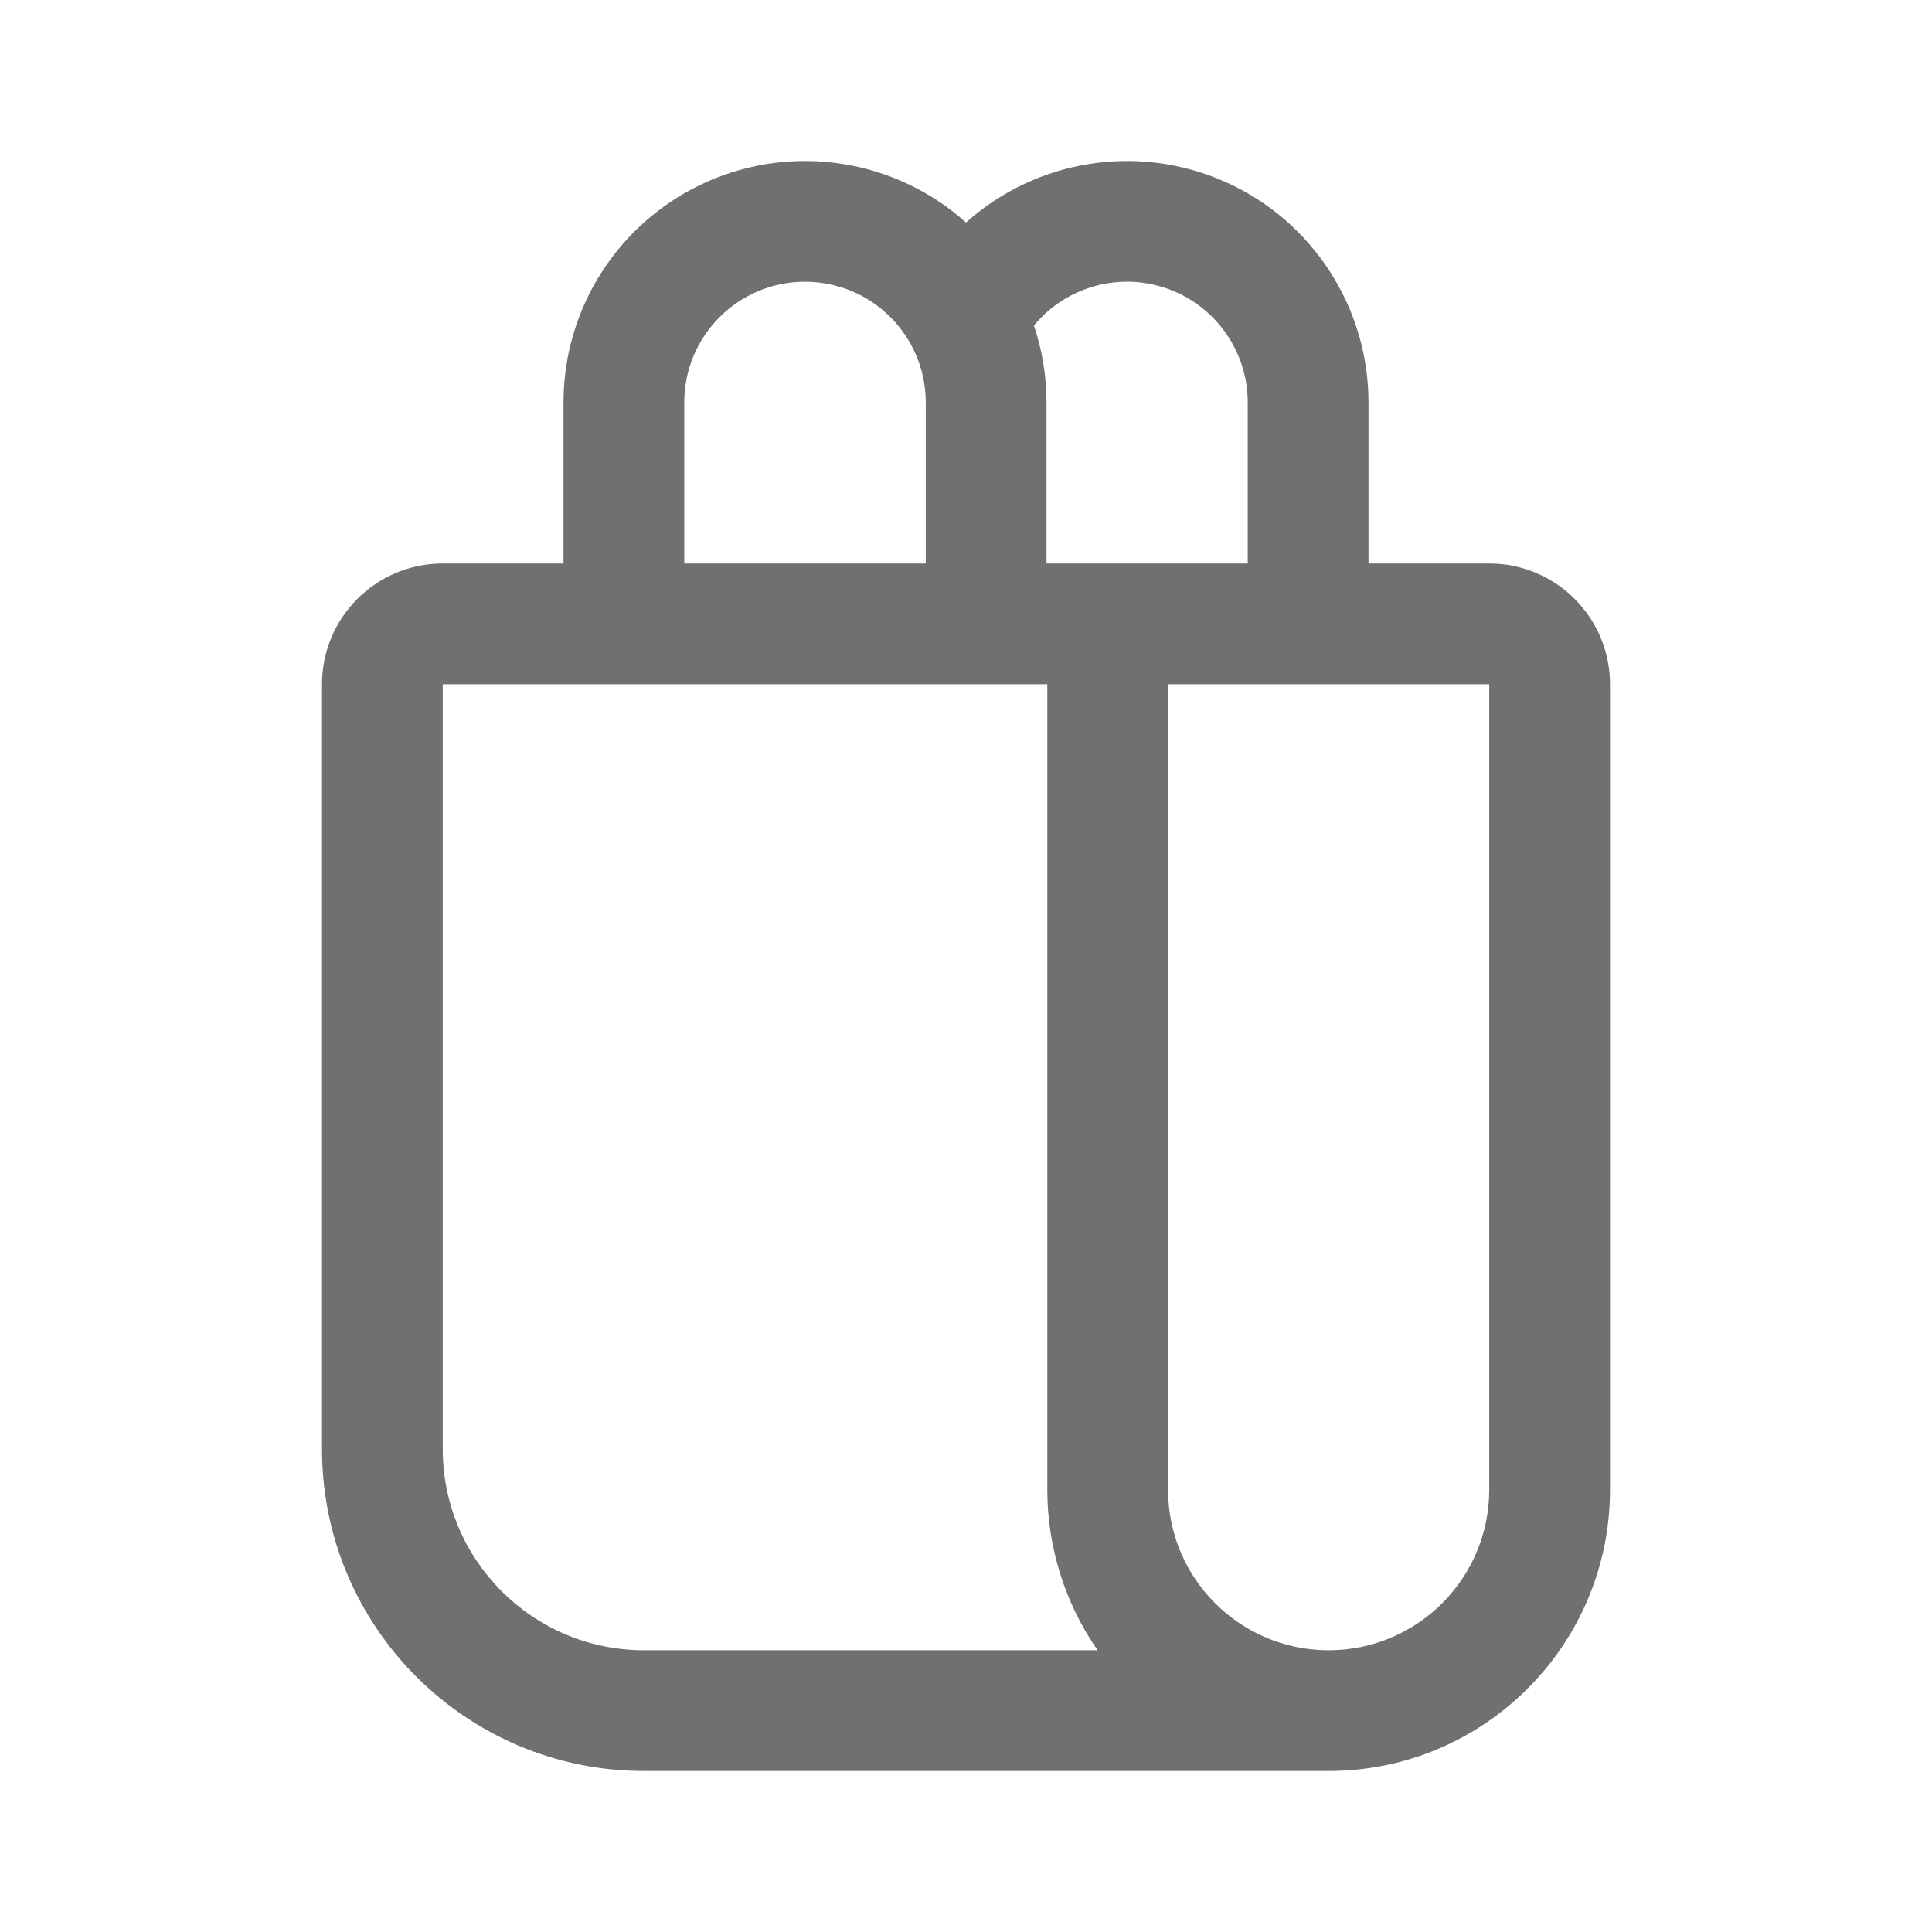
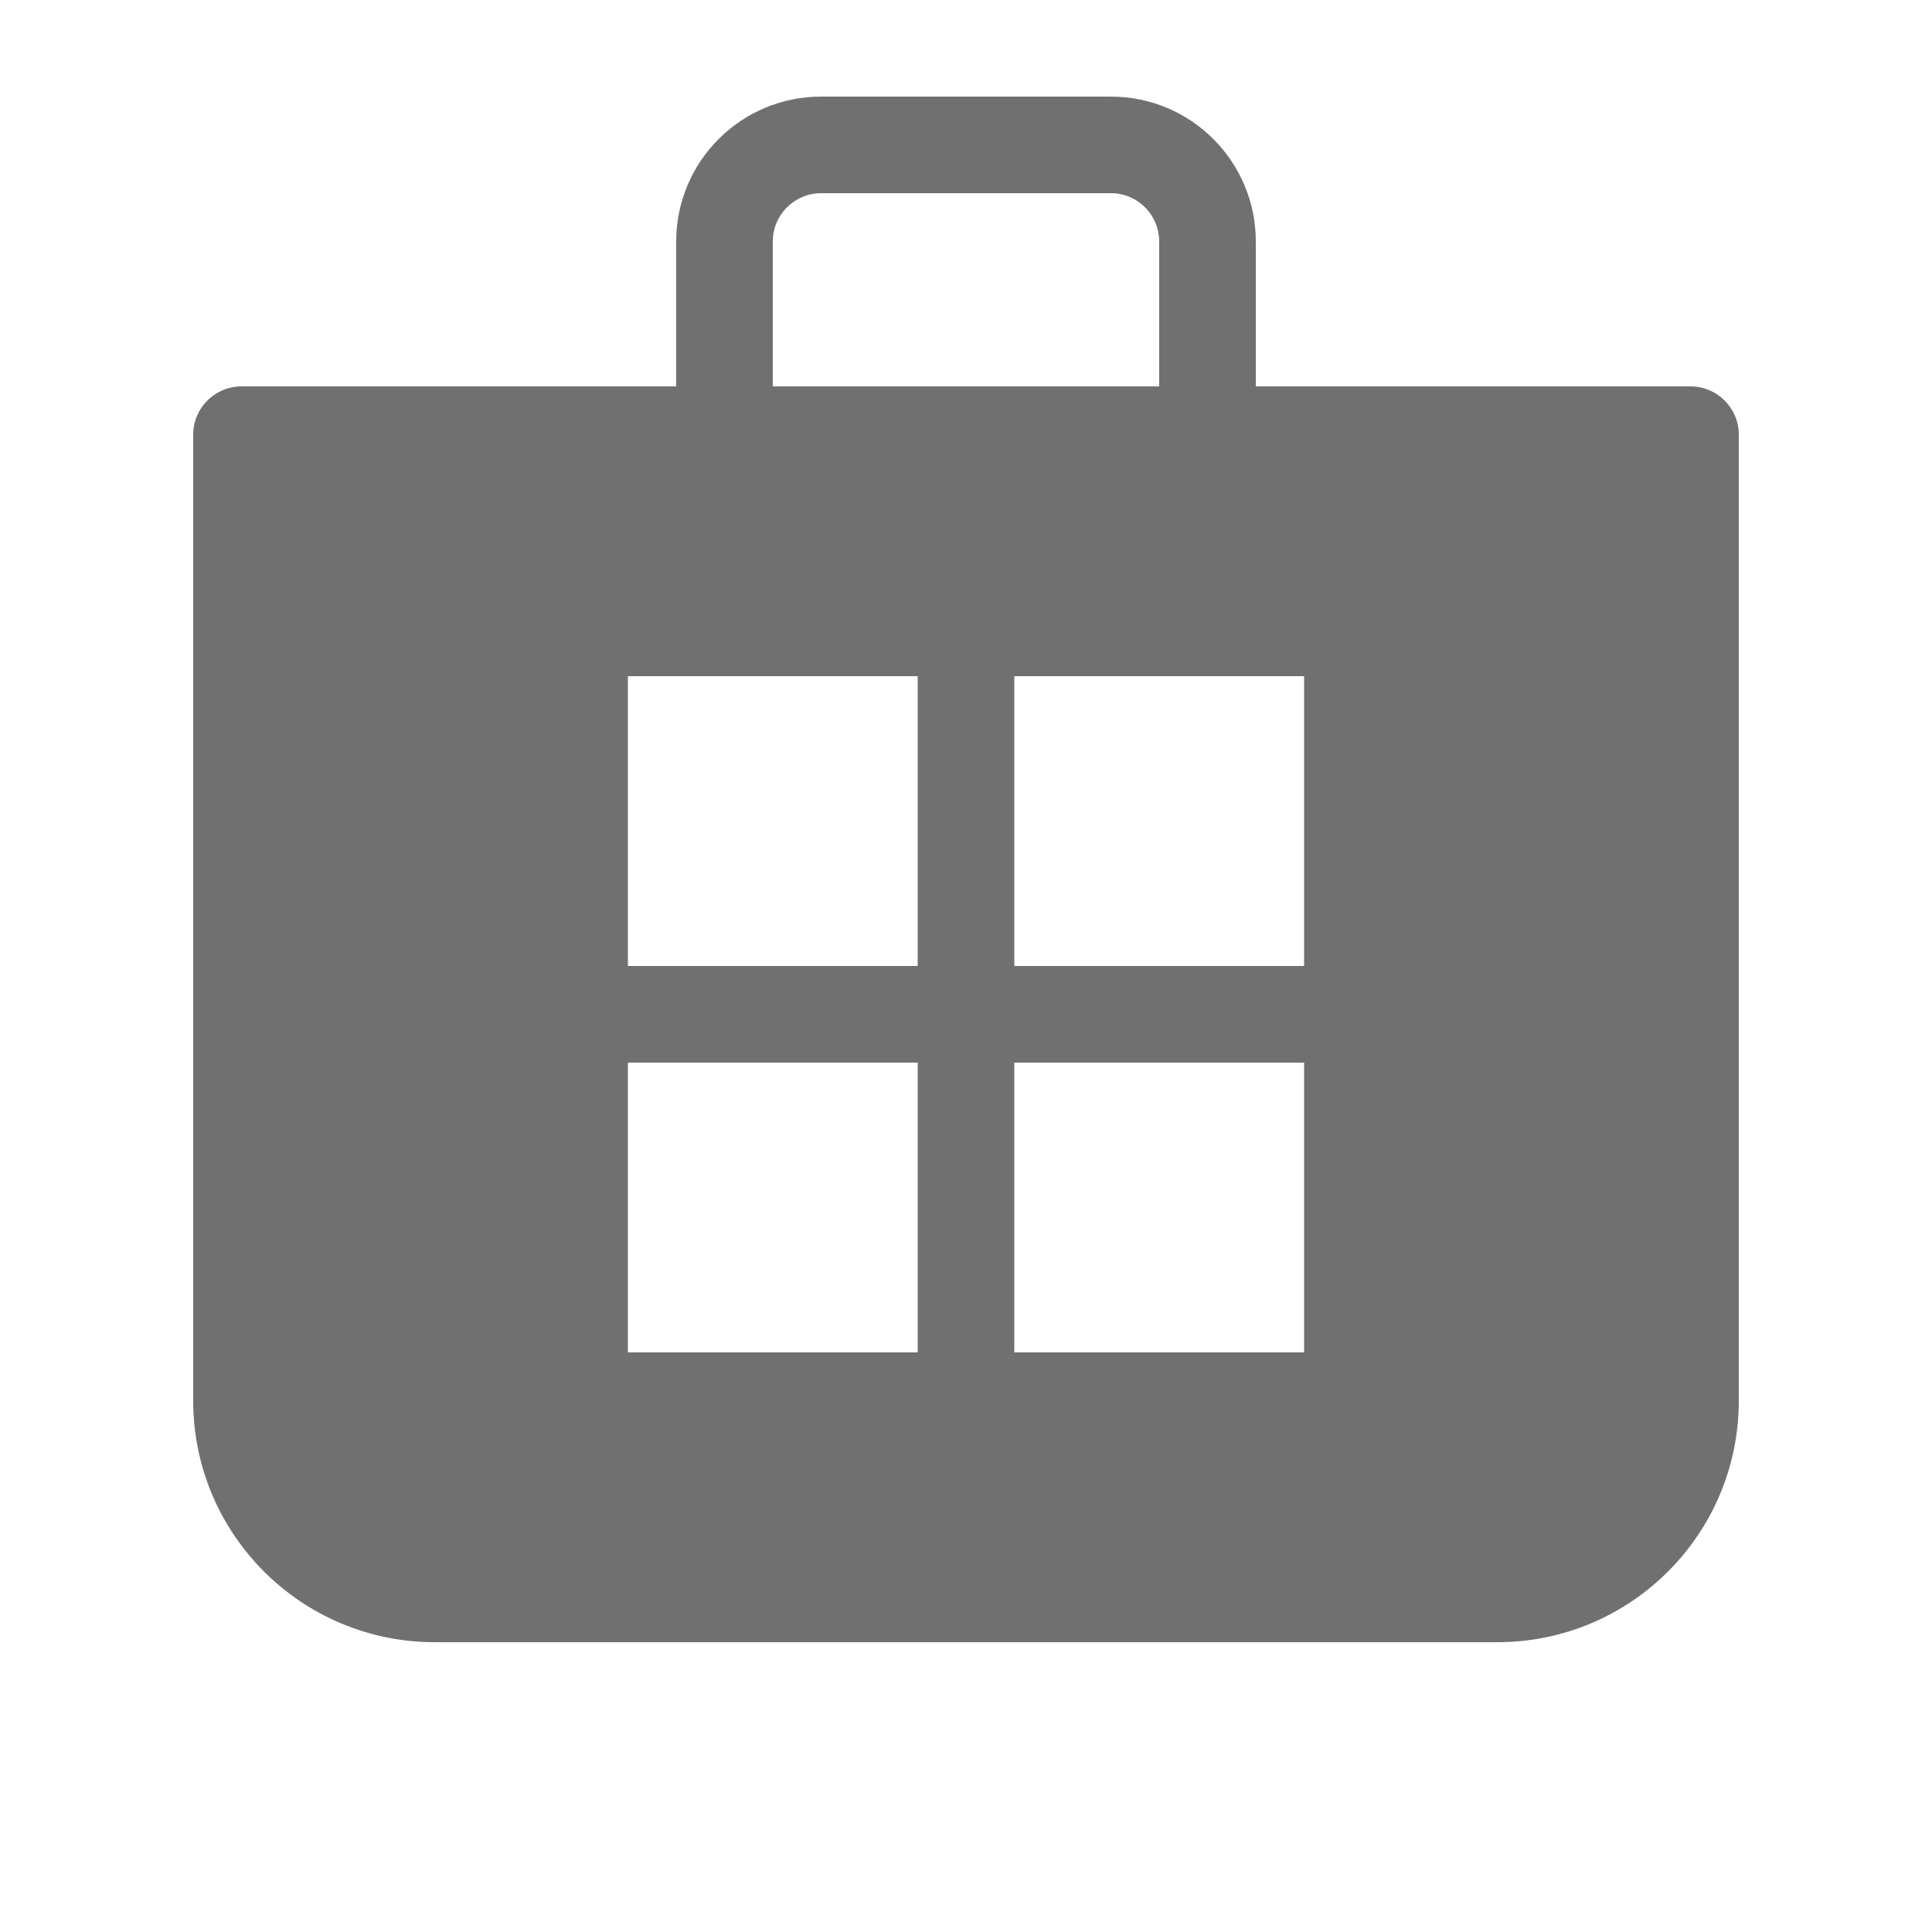
- <svg xmlns="http://www.w3.org/2000/svg" width="24" height="24" viewBox="0 0 24 24">
-   <path fill="#707070" d="M7 7V5a3 3 0 0 1 5-2.236A3 3 0 0 1 17 5v2h1.5A1.5 1.5 0 0 1 20 8.5v10.005A3.495 3.495 0 0 1 16.505 22H8a4 4 0 0 1-4-4V8.5A1.5 1.5 0 0 1 5.5 7zm6.635 13.5a3.5 3.5 0 0 1-.625-1.995V8.5H5.5V18A2.5 2.5 0 0 0 8 20.5zM11.5 7V5a1.5 1.5 0 0 0-3 0v2zM13 7h2.5V5a1.5 1.5 0 0 0-2.656-.956c.101.3.156.622.156.956zm1.51 11.505a1.995 1.995 0 0 0 3.99 0V8.5h-3.99z" />
+ <svg xmlns="http://www.w3.org/2000/svg" width="20" height="20" viewBox="0 0 20 20">
+   <path fill="#707070" d="M7 2.5V4H2.5a.5.5 0 0 0-.5.5v10A2.5 2.5 0 0 0 4.5 17h11a2.5 2.5 0 0 0 2.5-2.5v-10a.5.5 0 0 0-.5-.5H13V2.5A1.5 1.5 0 0 0 11.5 1h-3A1.5 1.5 0 0 0 7 2.5M8.5 2h3a.5.5 0 0 1 .5.5V4H8V2.5a.5.5 0 0 1 .5-.5m-2 8V7h3v3zm0 4v-3h3v3zm7-4h-3V7h3zm-3 4v-3h3v3z" />
</svg>
